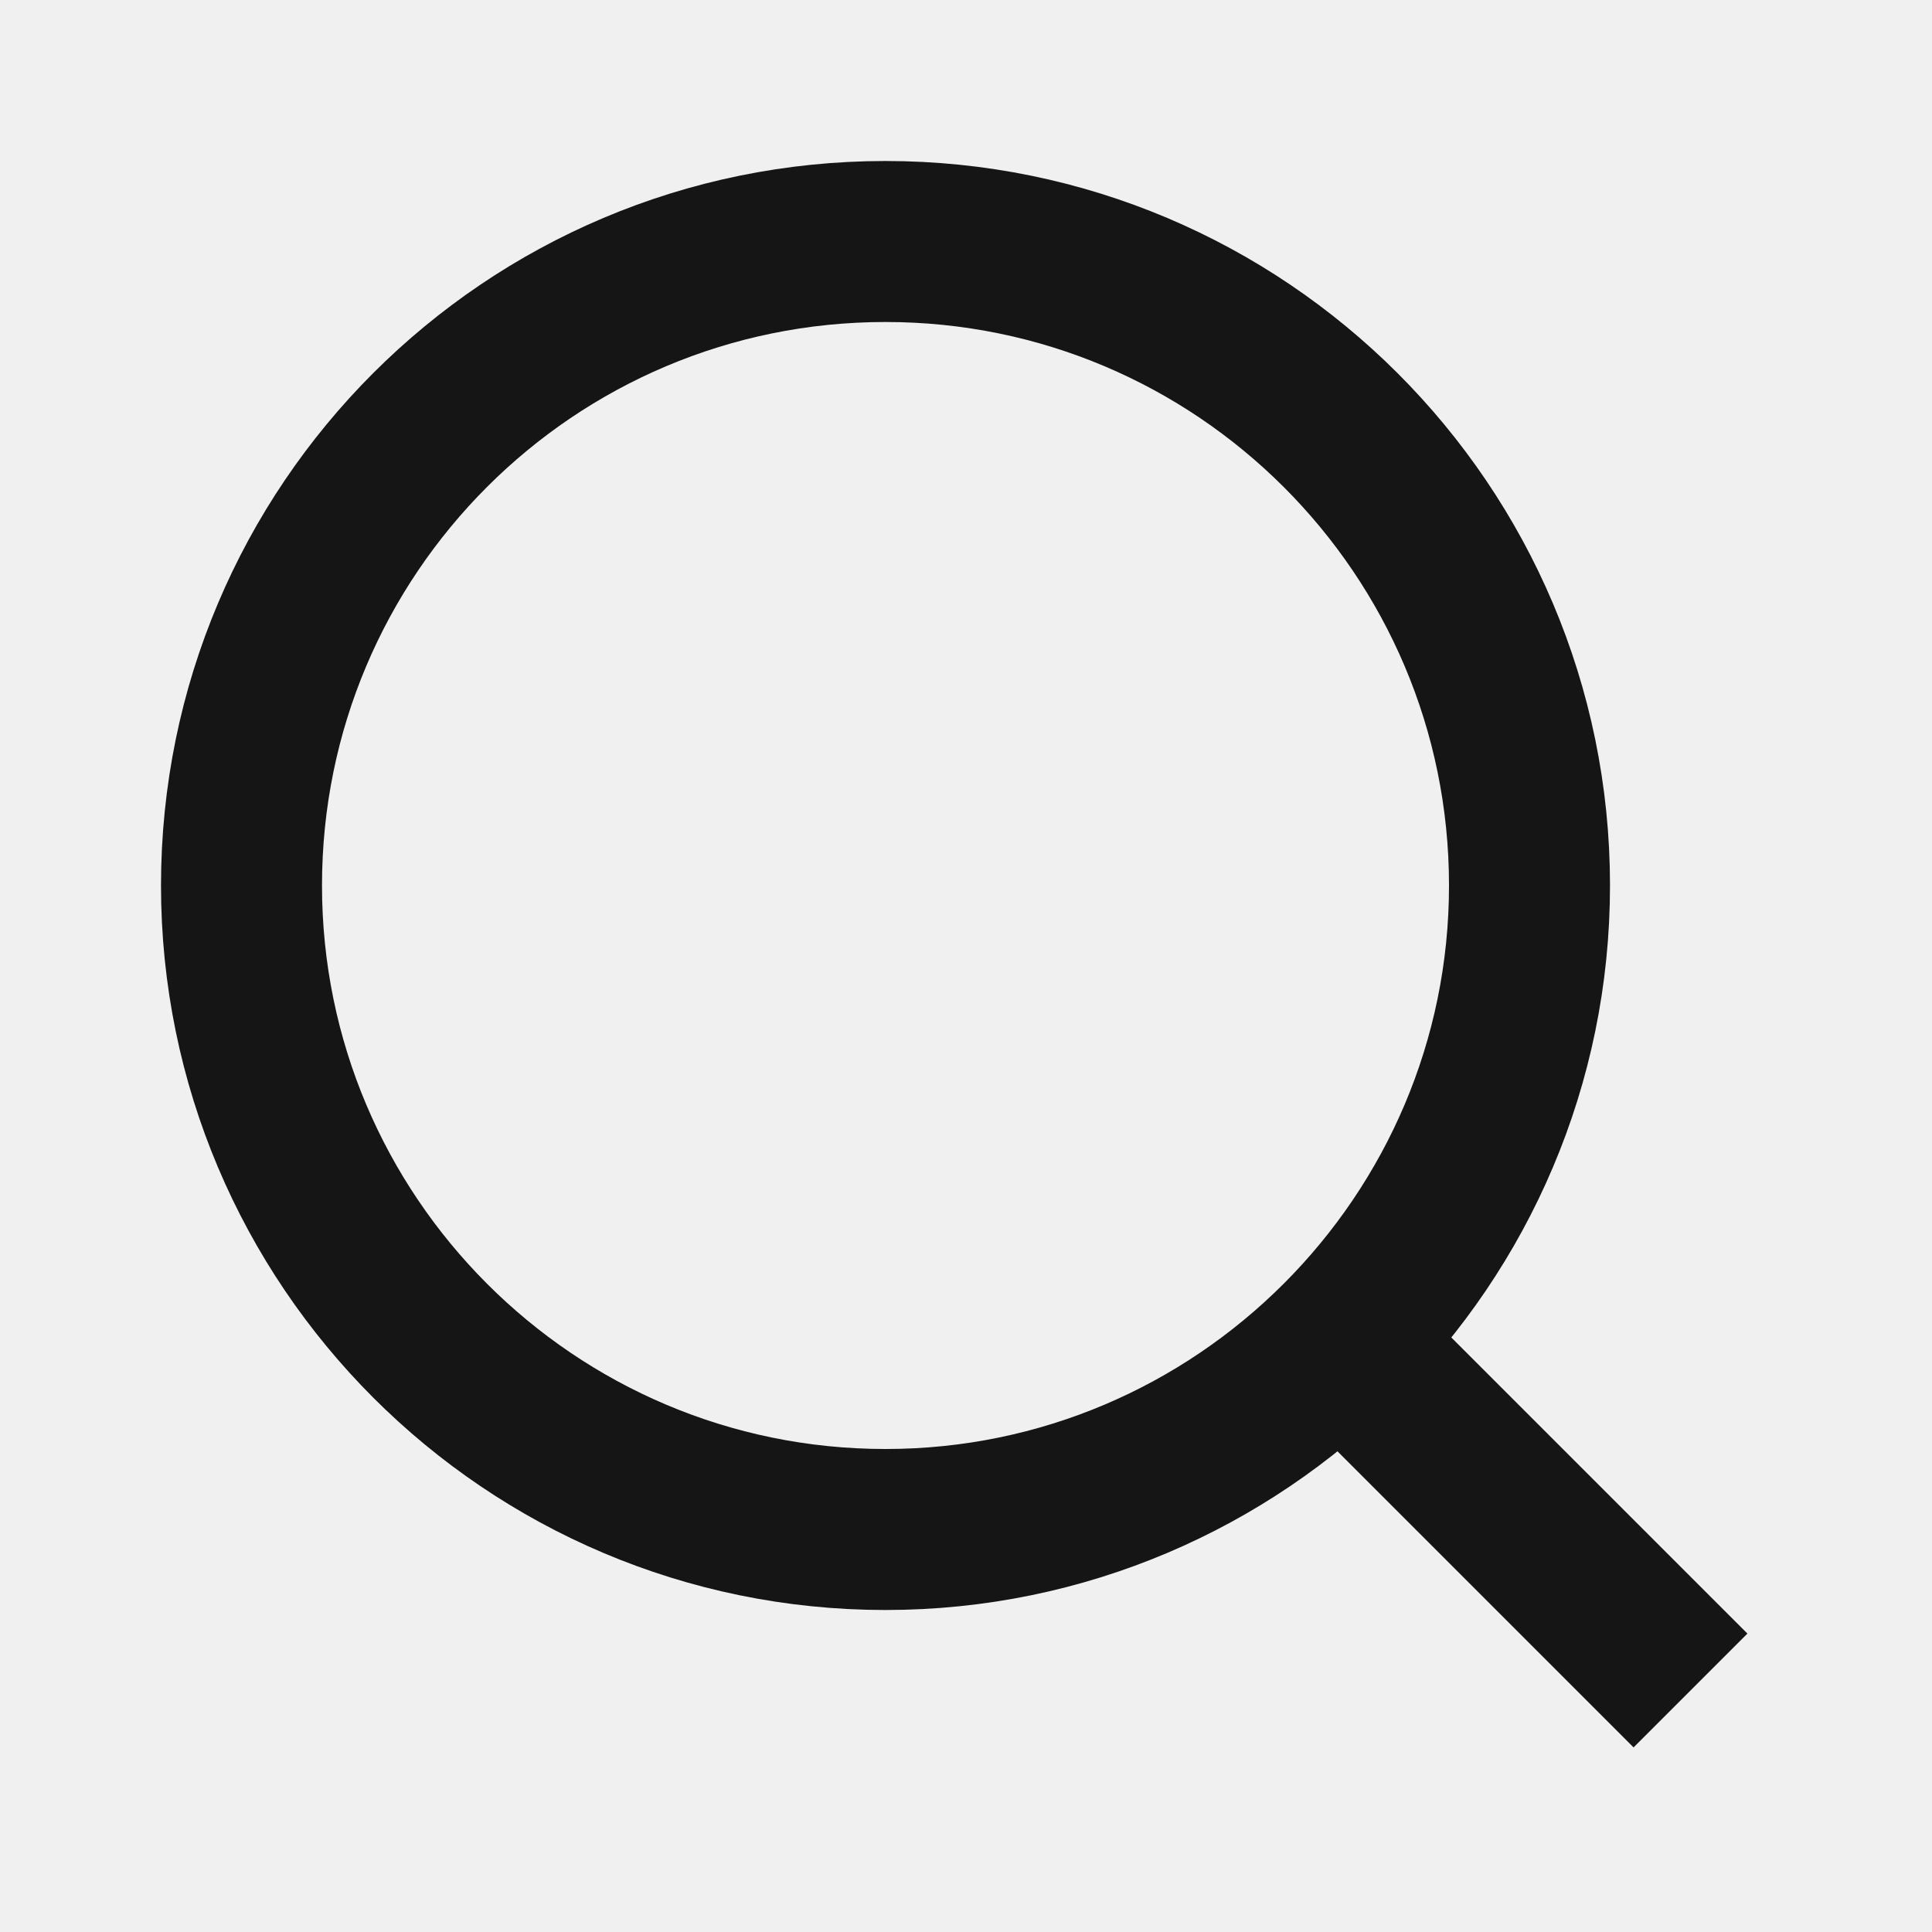
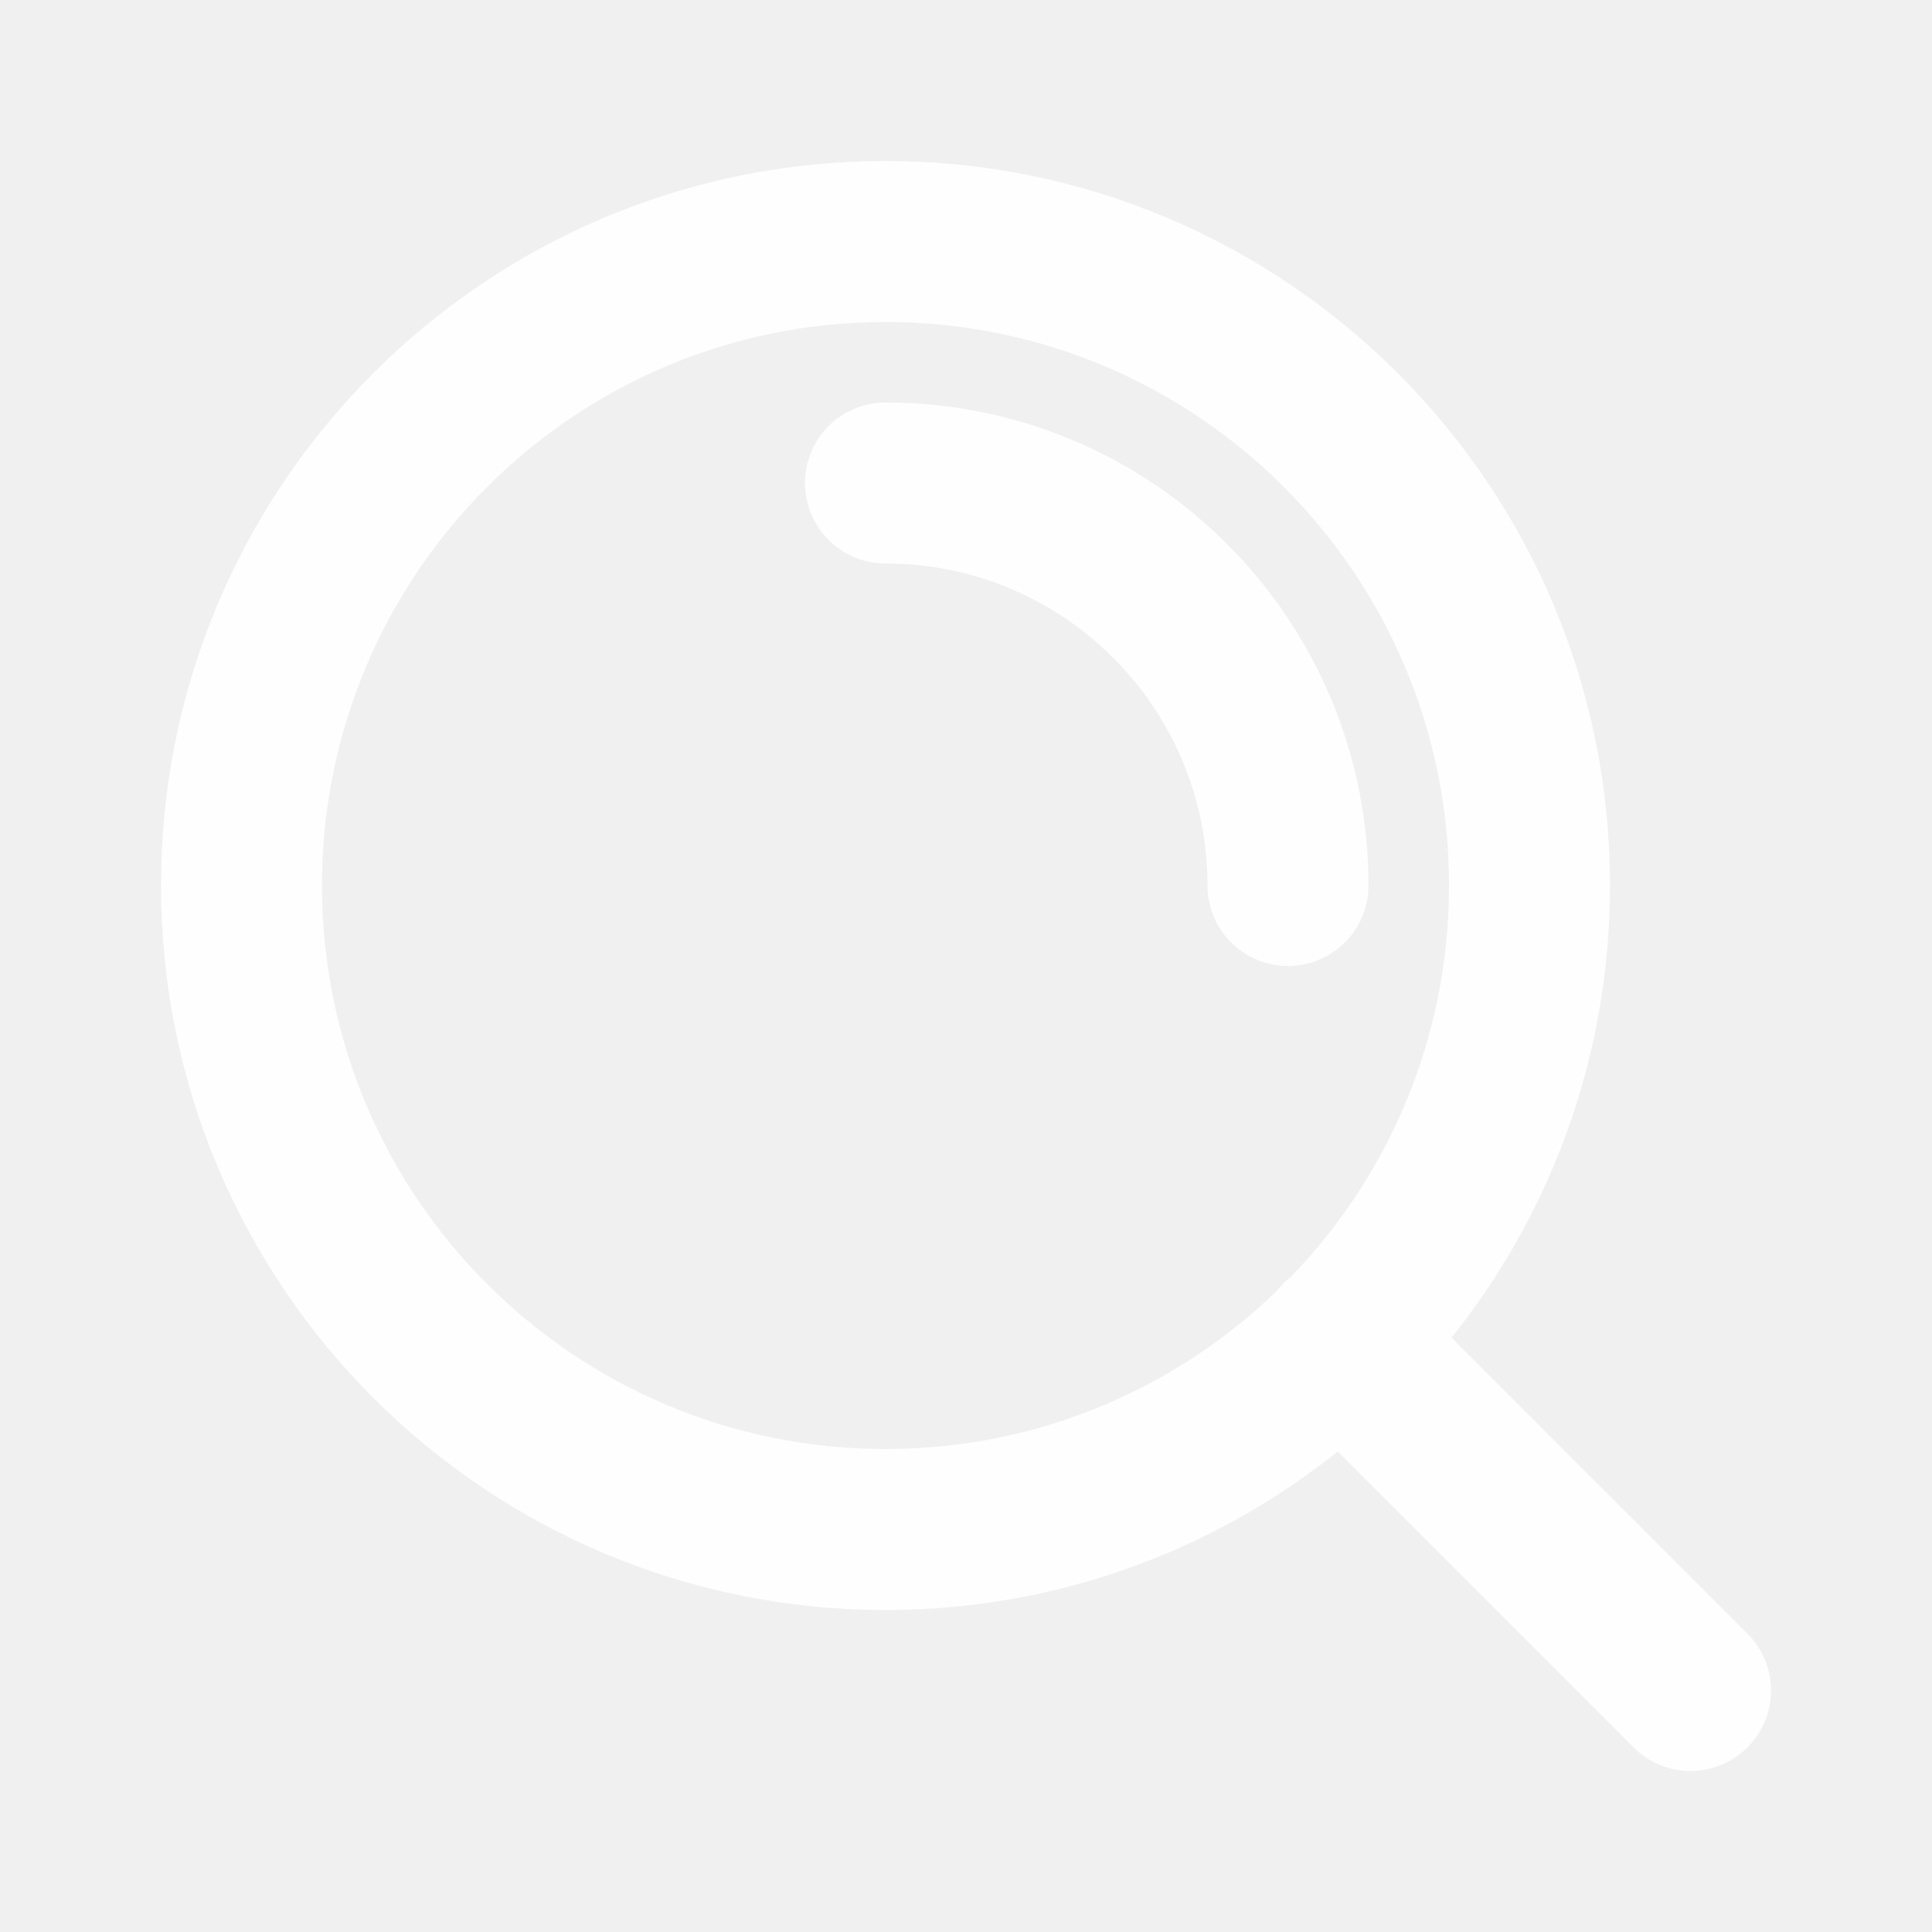
<svg xmlns="http://www.w3.org/2000/svg" width="24" height="24" viewBox="0 0 24 24" fill="none">
-   <defs>
-     <clipPath id="clip0_644">
-       <rect id="search-refraction" width="24" height="24" fill="white" fill-opacity="0" />
-     </clipPath>
-   </defs>
-   <g clip-path="url(#clip0_644)">
-     <path id="Icon" d="M11 19C6.58 19 3 15.41 3 11C3 6.58 6.58 3 11 3C15.41 3 19 6.58 19 11C19 15.41 15.41 19 11 19ZM21 21L16.65 16.65M11 6C13.76 6 16 8.23 16 " stroke="#151515" stroke-opacity="1" stroke-width="2" stroke-linejoin="round" />
-   </g>
+   <path d="M21 21L16.65 16.65M11 6C13.761 6 16 8.239 16 11M19 11C19 15.418 15.418 19 11 19C6.582 19 3 15.418 3 11C3 6.582 6.582 3 11 3C15.418 3 19 6.582 19 11Z" stroke="#FEFEFE" stroke-width="2" stroke-linecap="round" stroke-linejoin="round" />
</svg>
